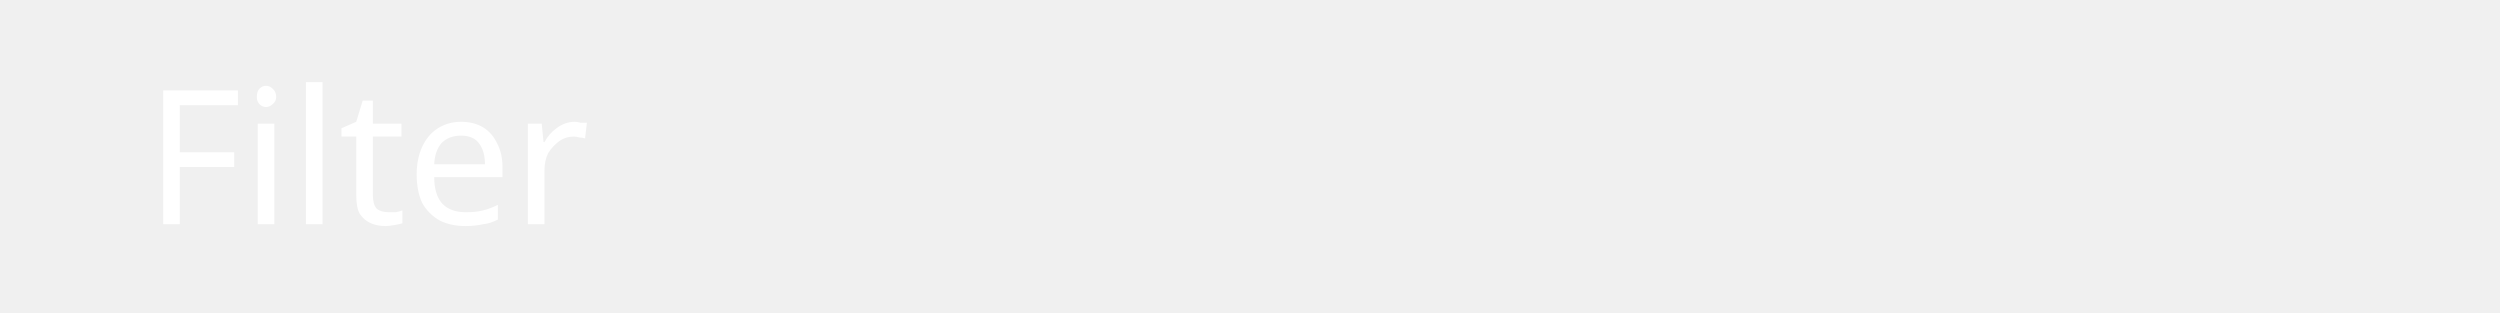
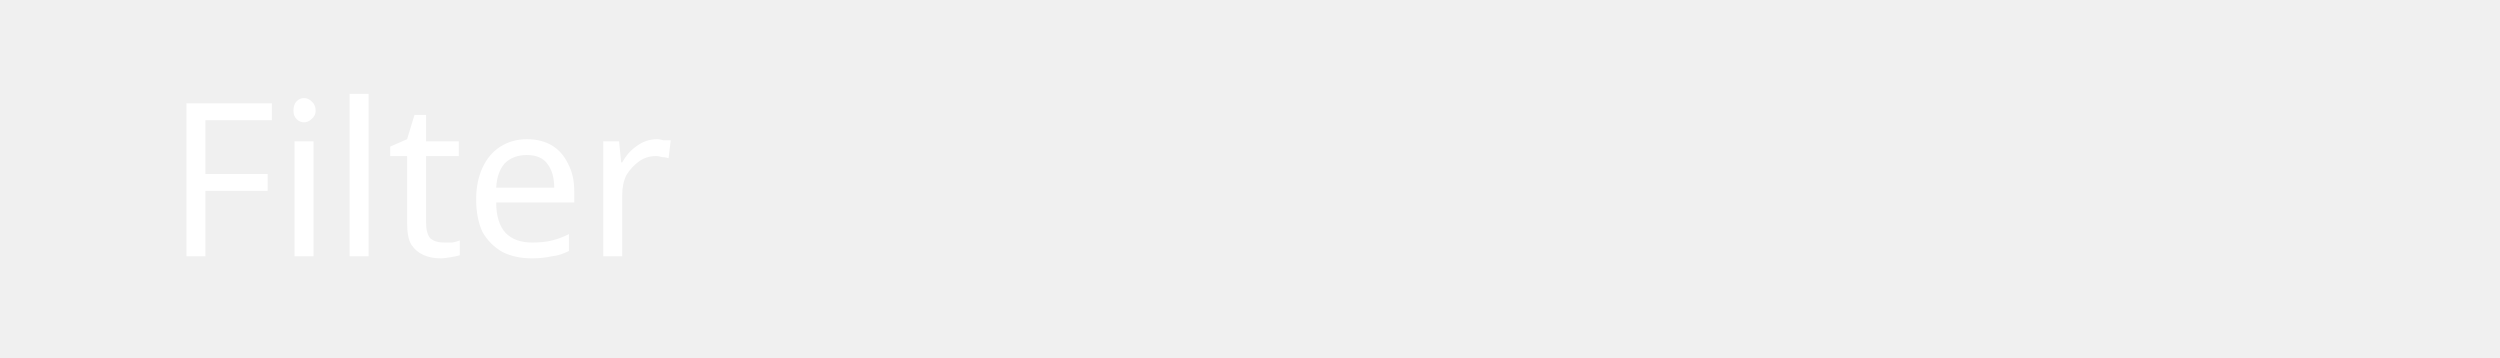
- <svg xmlns="http://www.w3.org/2000/svg" width="160" height="20" viewBox="0 0 42.333 5.292" version="1.1" id="svg907">
+ <svg xmlns="http://www.w3.org/2000/svg" width="140" height="20" viewBox="0 0 37.042 5.292" version="1.1" id="svg907">
  <defs id="defs901" />
  <g id="layer1">
    <text xml:space="preserve" style="font-size:3.175px;line-height:1.25;font-family:'Good Times';-inkscape-font-specification:'Good Times';fill:#ffffff;stroke-width:0.265" x="2.449" y="3.795" id="text1474">
      <tspan id="tspan1472" x="2.449" y="3.795" style="font-size:3.175px;fill:#ffffff;stroke-width:0.265">Filter</tspan>
    </text>
  </g>
</svg>
